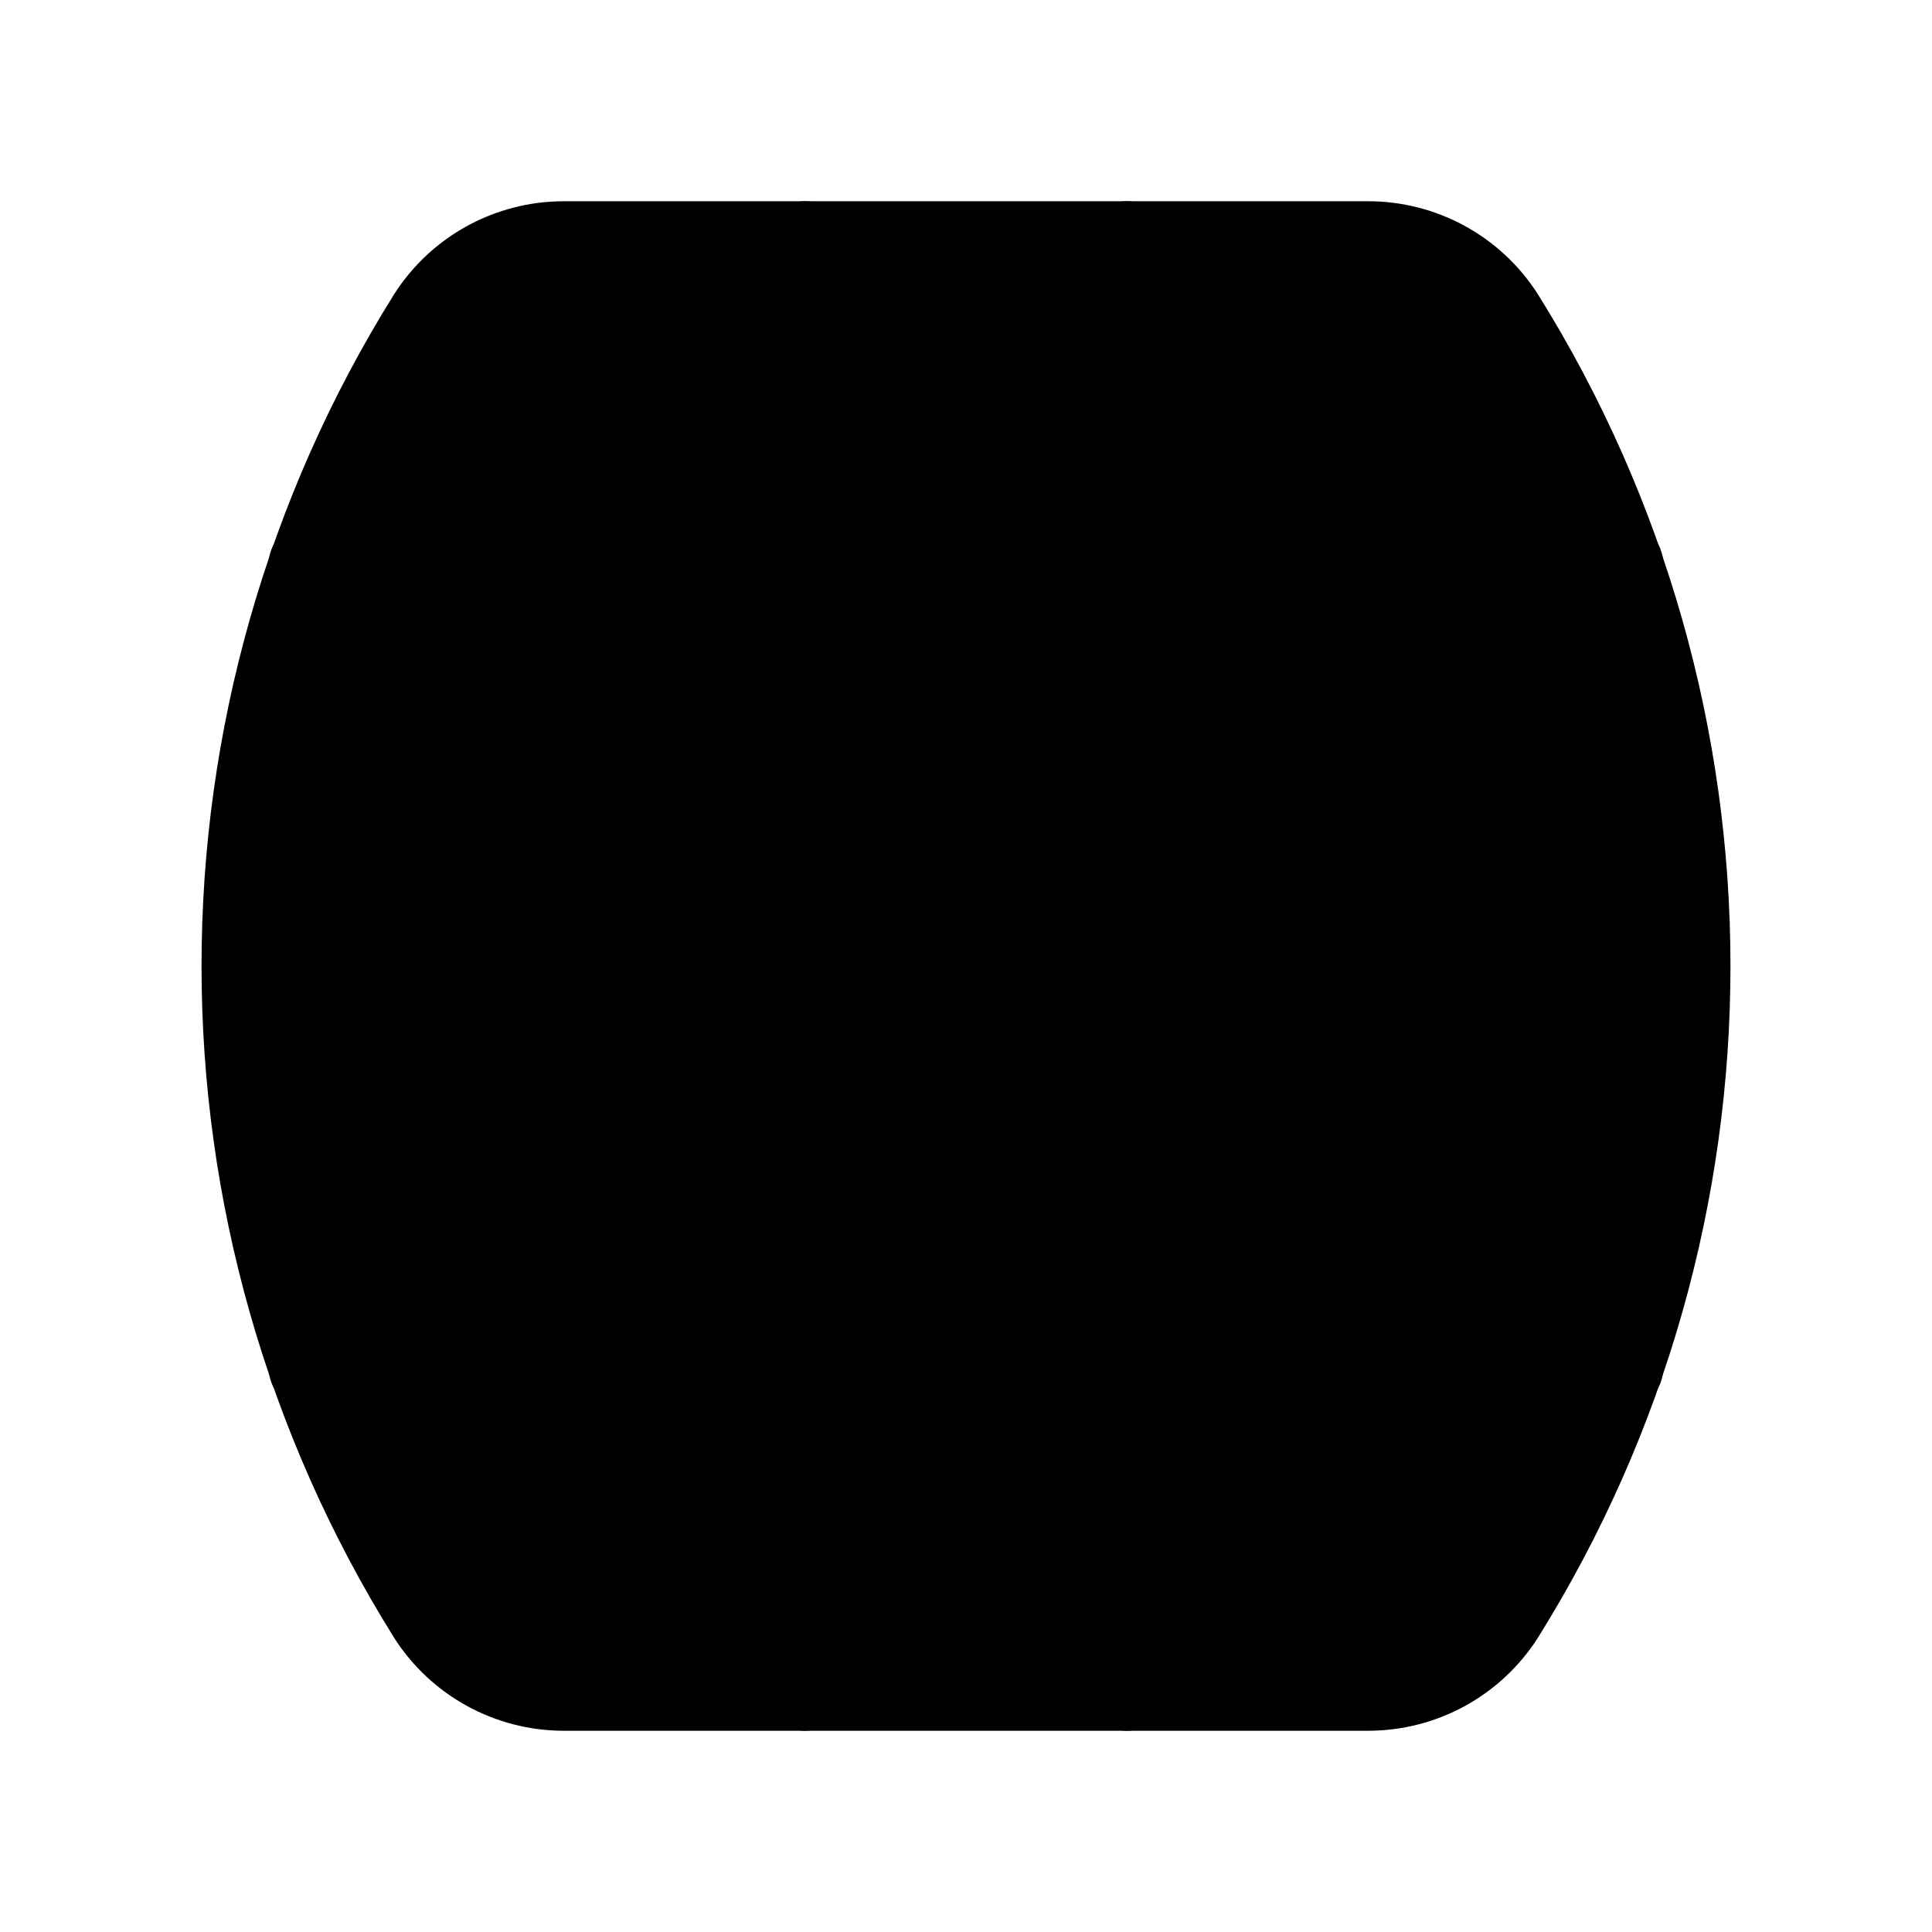
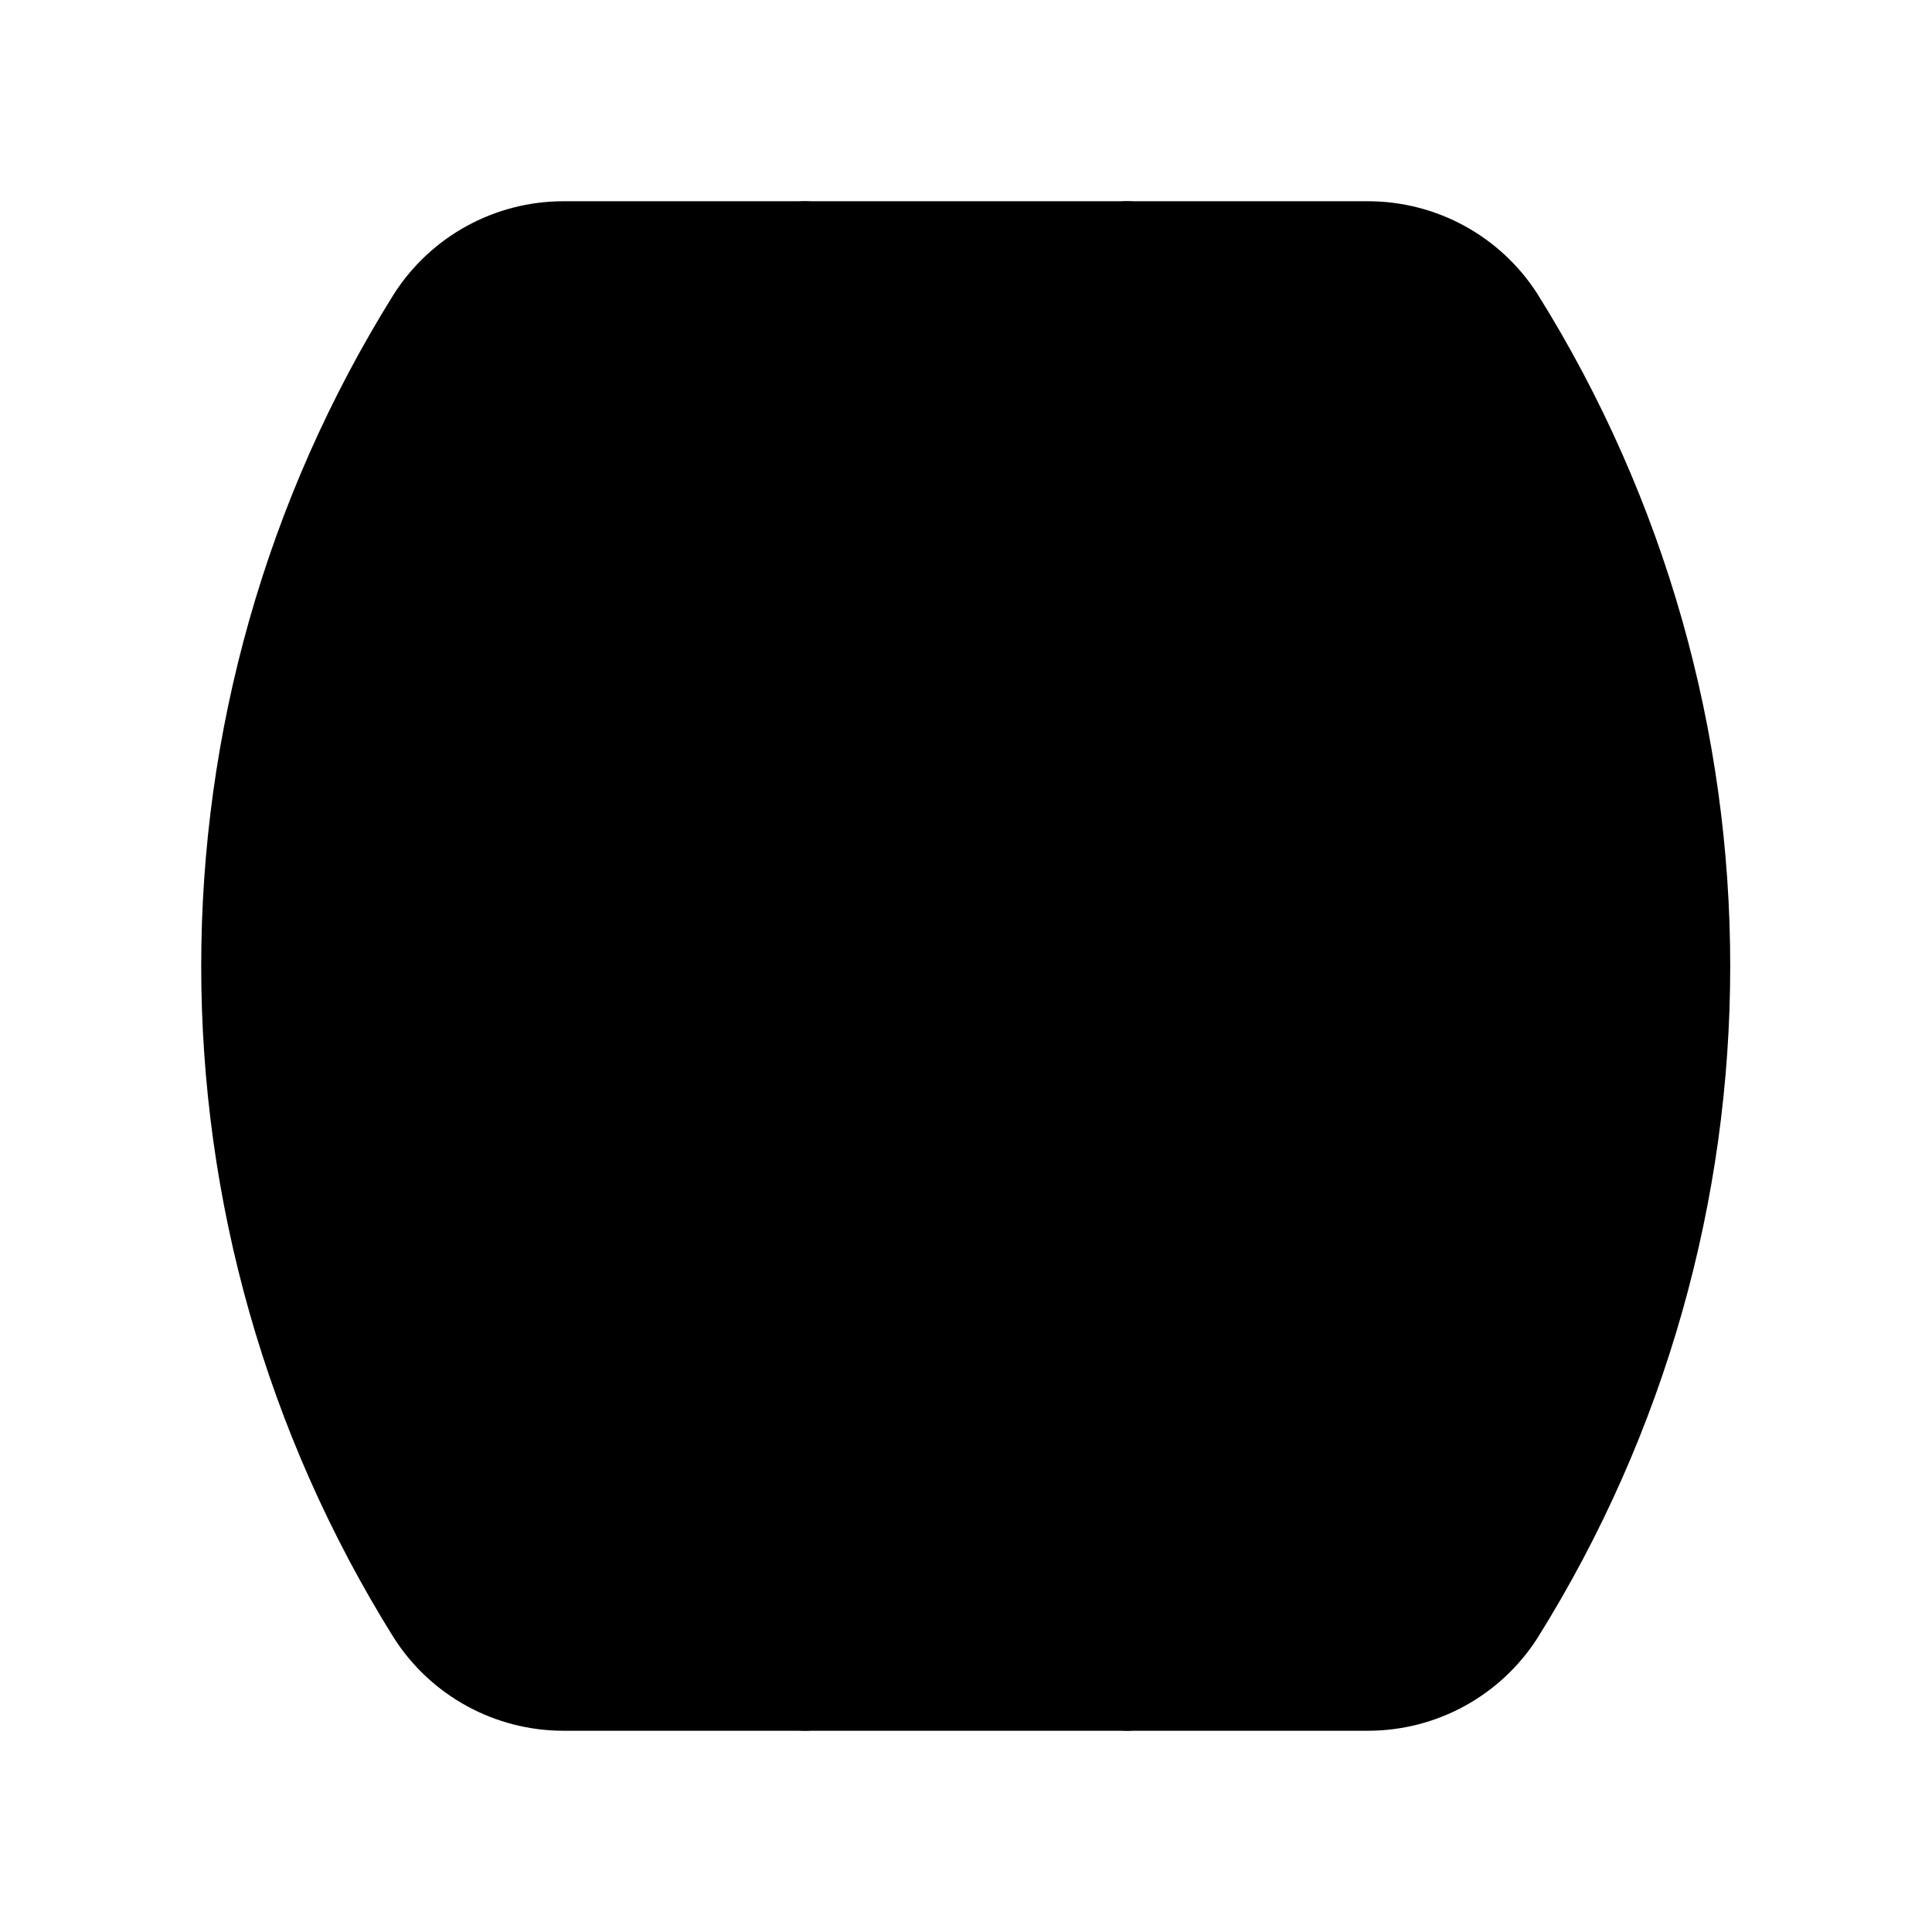
<svg xmlns="http://www.w3.org/2000/svg" width="24" height="24" viewBox="0 0 24 24" fill="currentColor" stroke="currentColor" stroke-width="calc((100vw - 100vh) / 10)" stroke-linecap="round" stroke-linejoin="round">
-   <path vector-effect="non-scaling-stroke" d="M10 3a41 41 0 0 0 0 18" />
-   <path vector-effect="non-scaling-stroke" d="M14 3a41 41 0 0 1 0 18" />
-   <path vector-effect="non-scaling-stroke" d="M17 3a2 2 0 0 1 1.68.92 15.25 15.25 0 0 1 0 16.16A2 2 0 0 1 17 21H7a2 2 0 0 1-1.68-.92 15.25 15.25 0 0 1 0-16.16A2 2 0 0 1 7 3z" />
-   <path vector-effect="non-scaling-stroke" d="M3.84 17h16.32" />
-   <path vector-effect="non-scaling-stroke" d="M3.84 7h16.32" />
+   <path vector-effect="non-scaling-stroke" d="M10 3a41 41 0 000 18" />
+   <path vector-effect="non-scaling-stroke" d="M14 3a41 41 0 010 18" />
+   <path vector-effect="non-scaling-stroke" d="M16.997 21a2 2 0 001.68-.92 15.25 15.25 0 000-16.16 2 2 0 00-1.68-.92h-10a2 2 0 00-1.681.92 15.25 15.25 0 000 16.16 2 2 0 001.681.92z" />
+   <path vector-effect="non-scaling-stroke" d="M3.54 16h16.914" />
+   <path vector-effect="non-scaling-stroke" d="M3.54 8h16.914" />
</svg>
